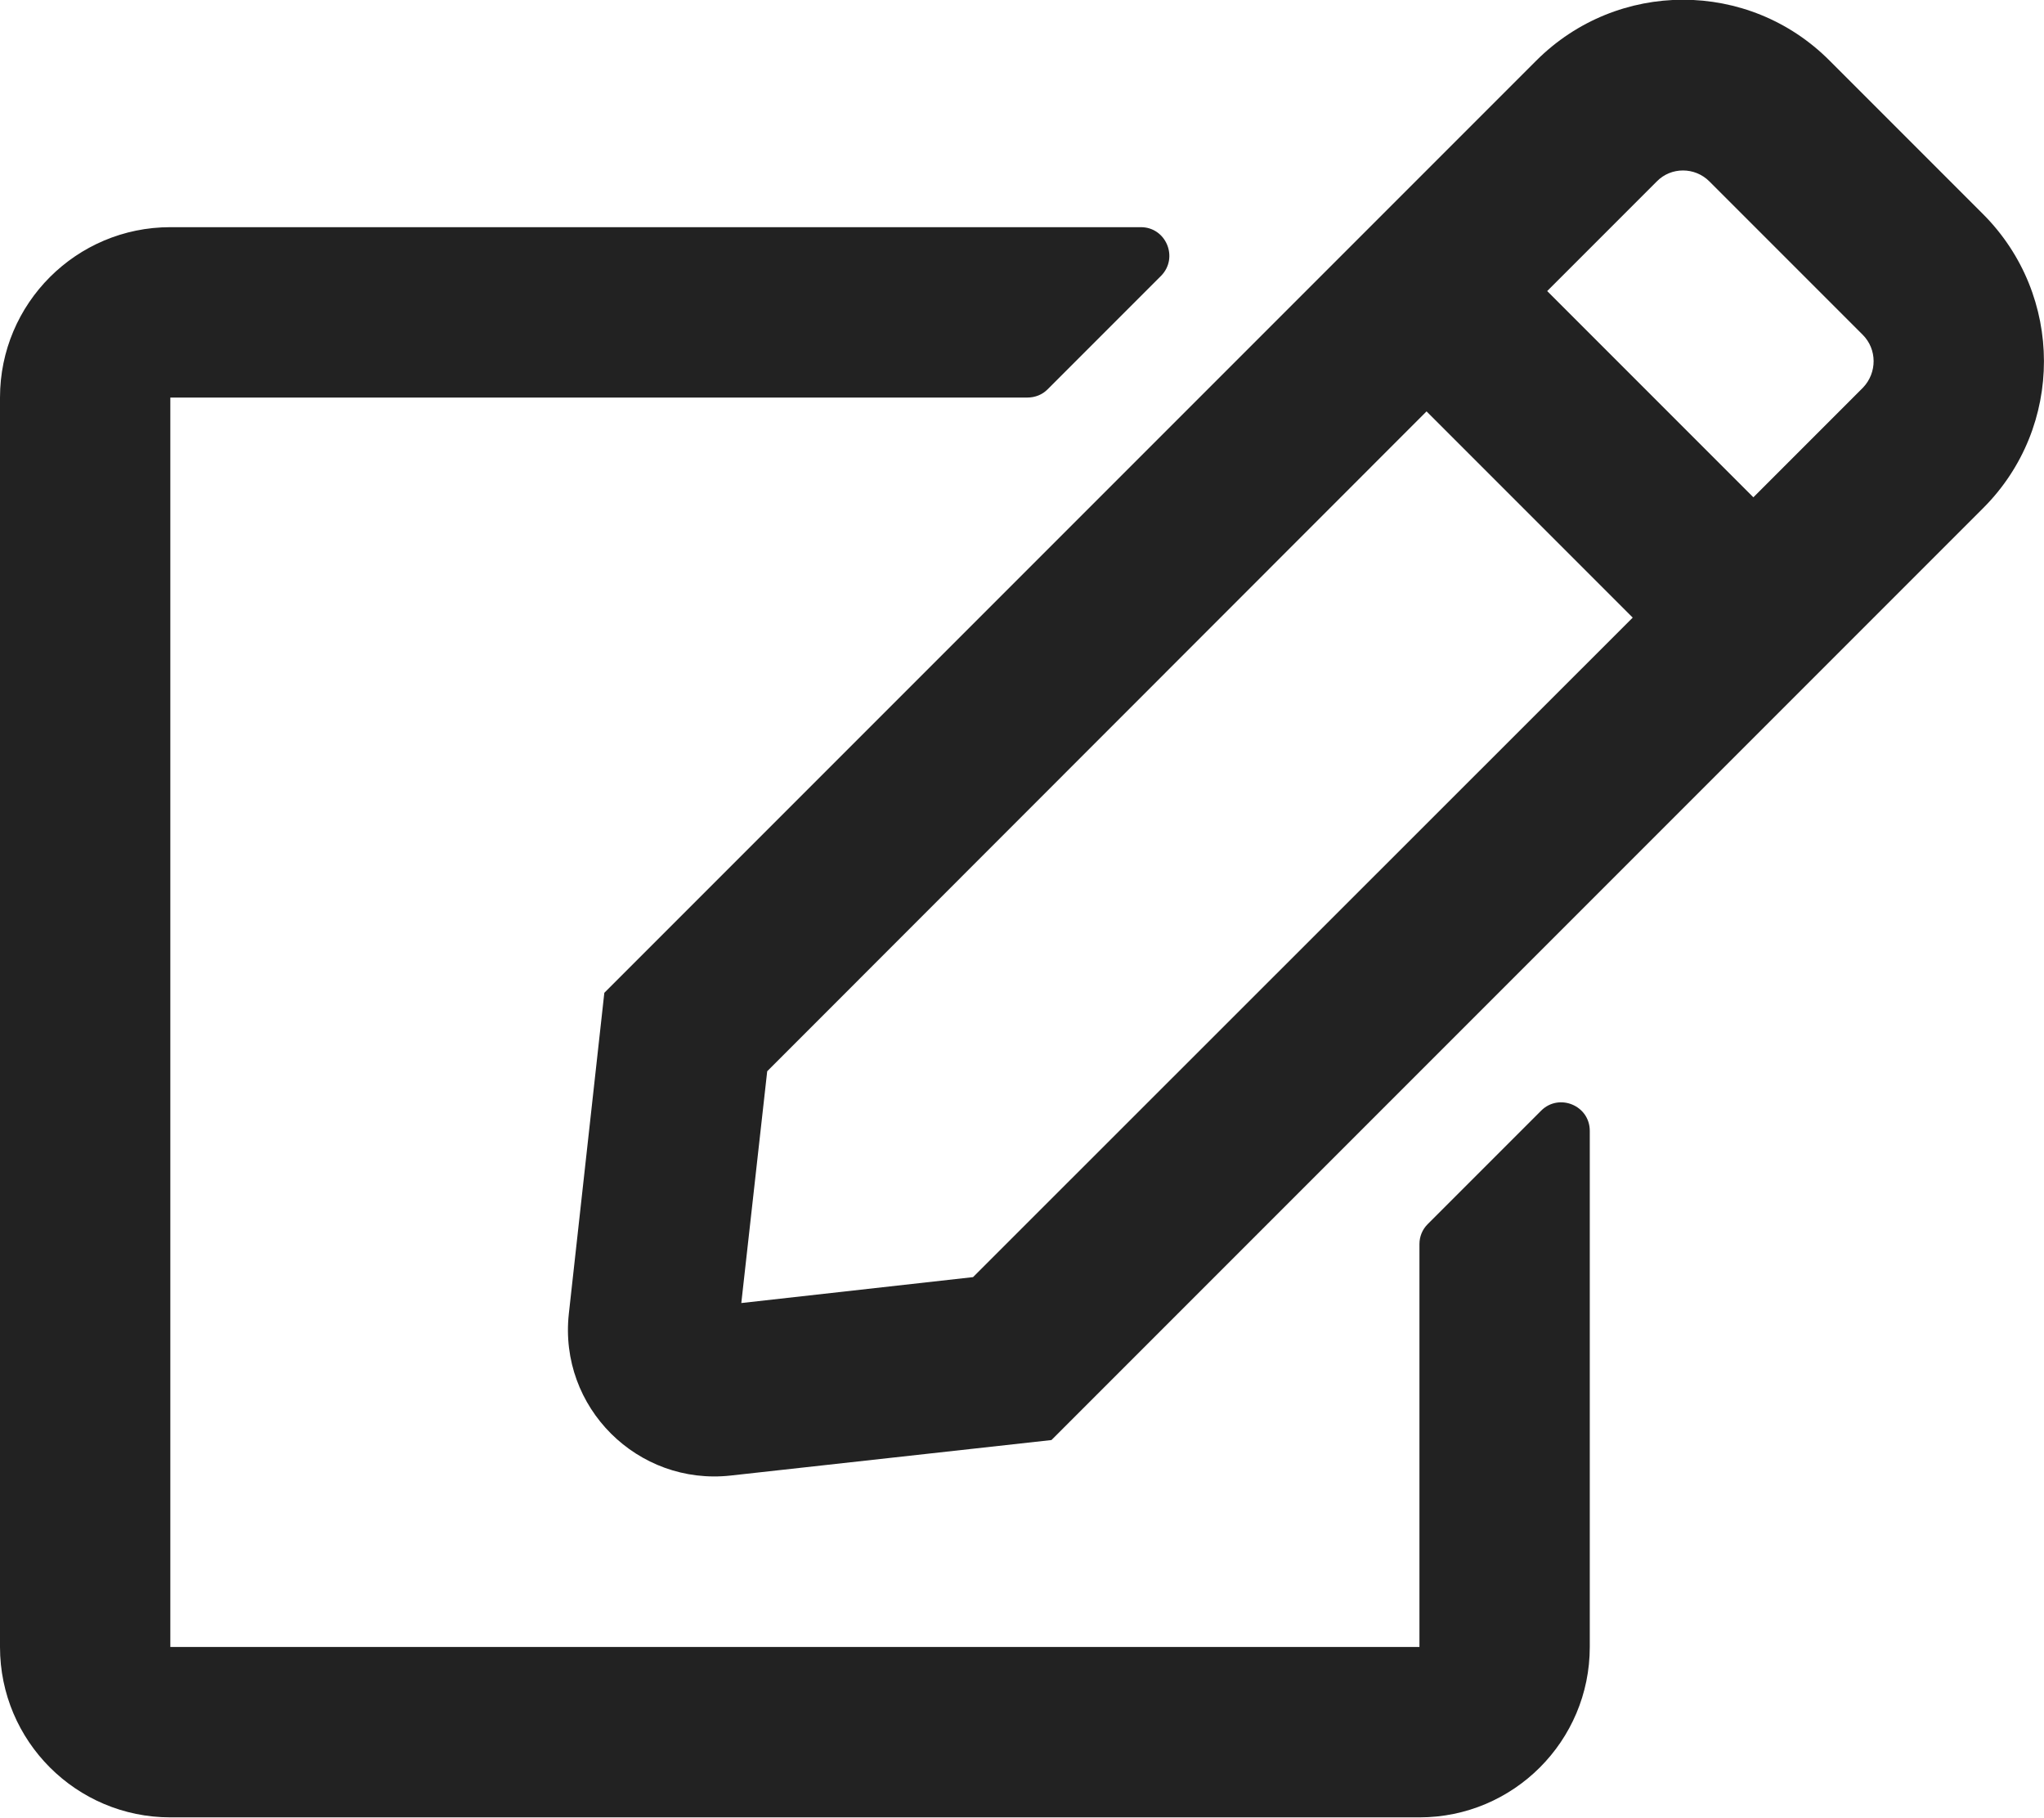
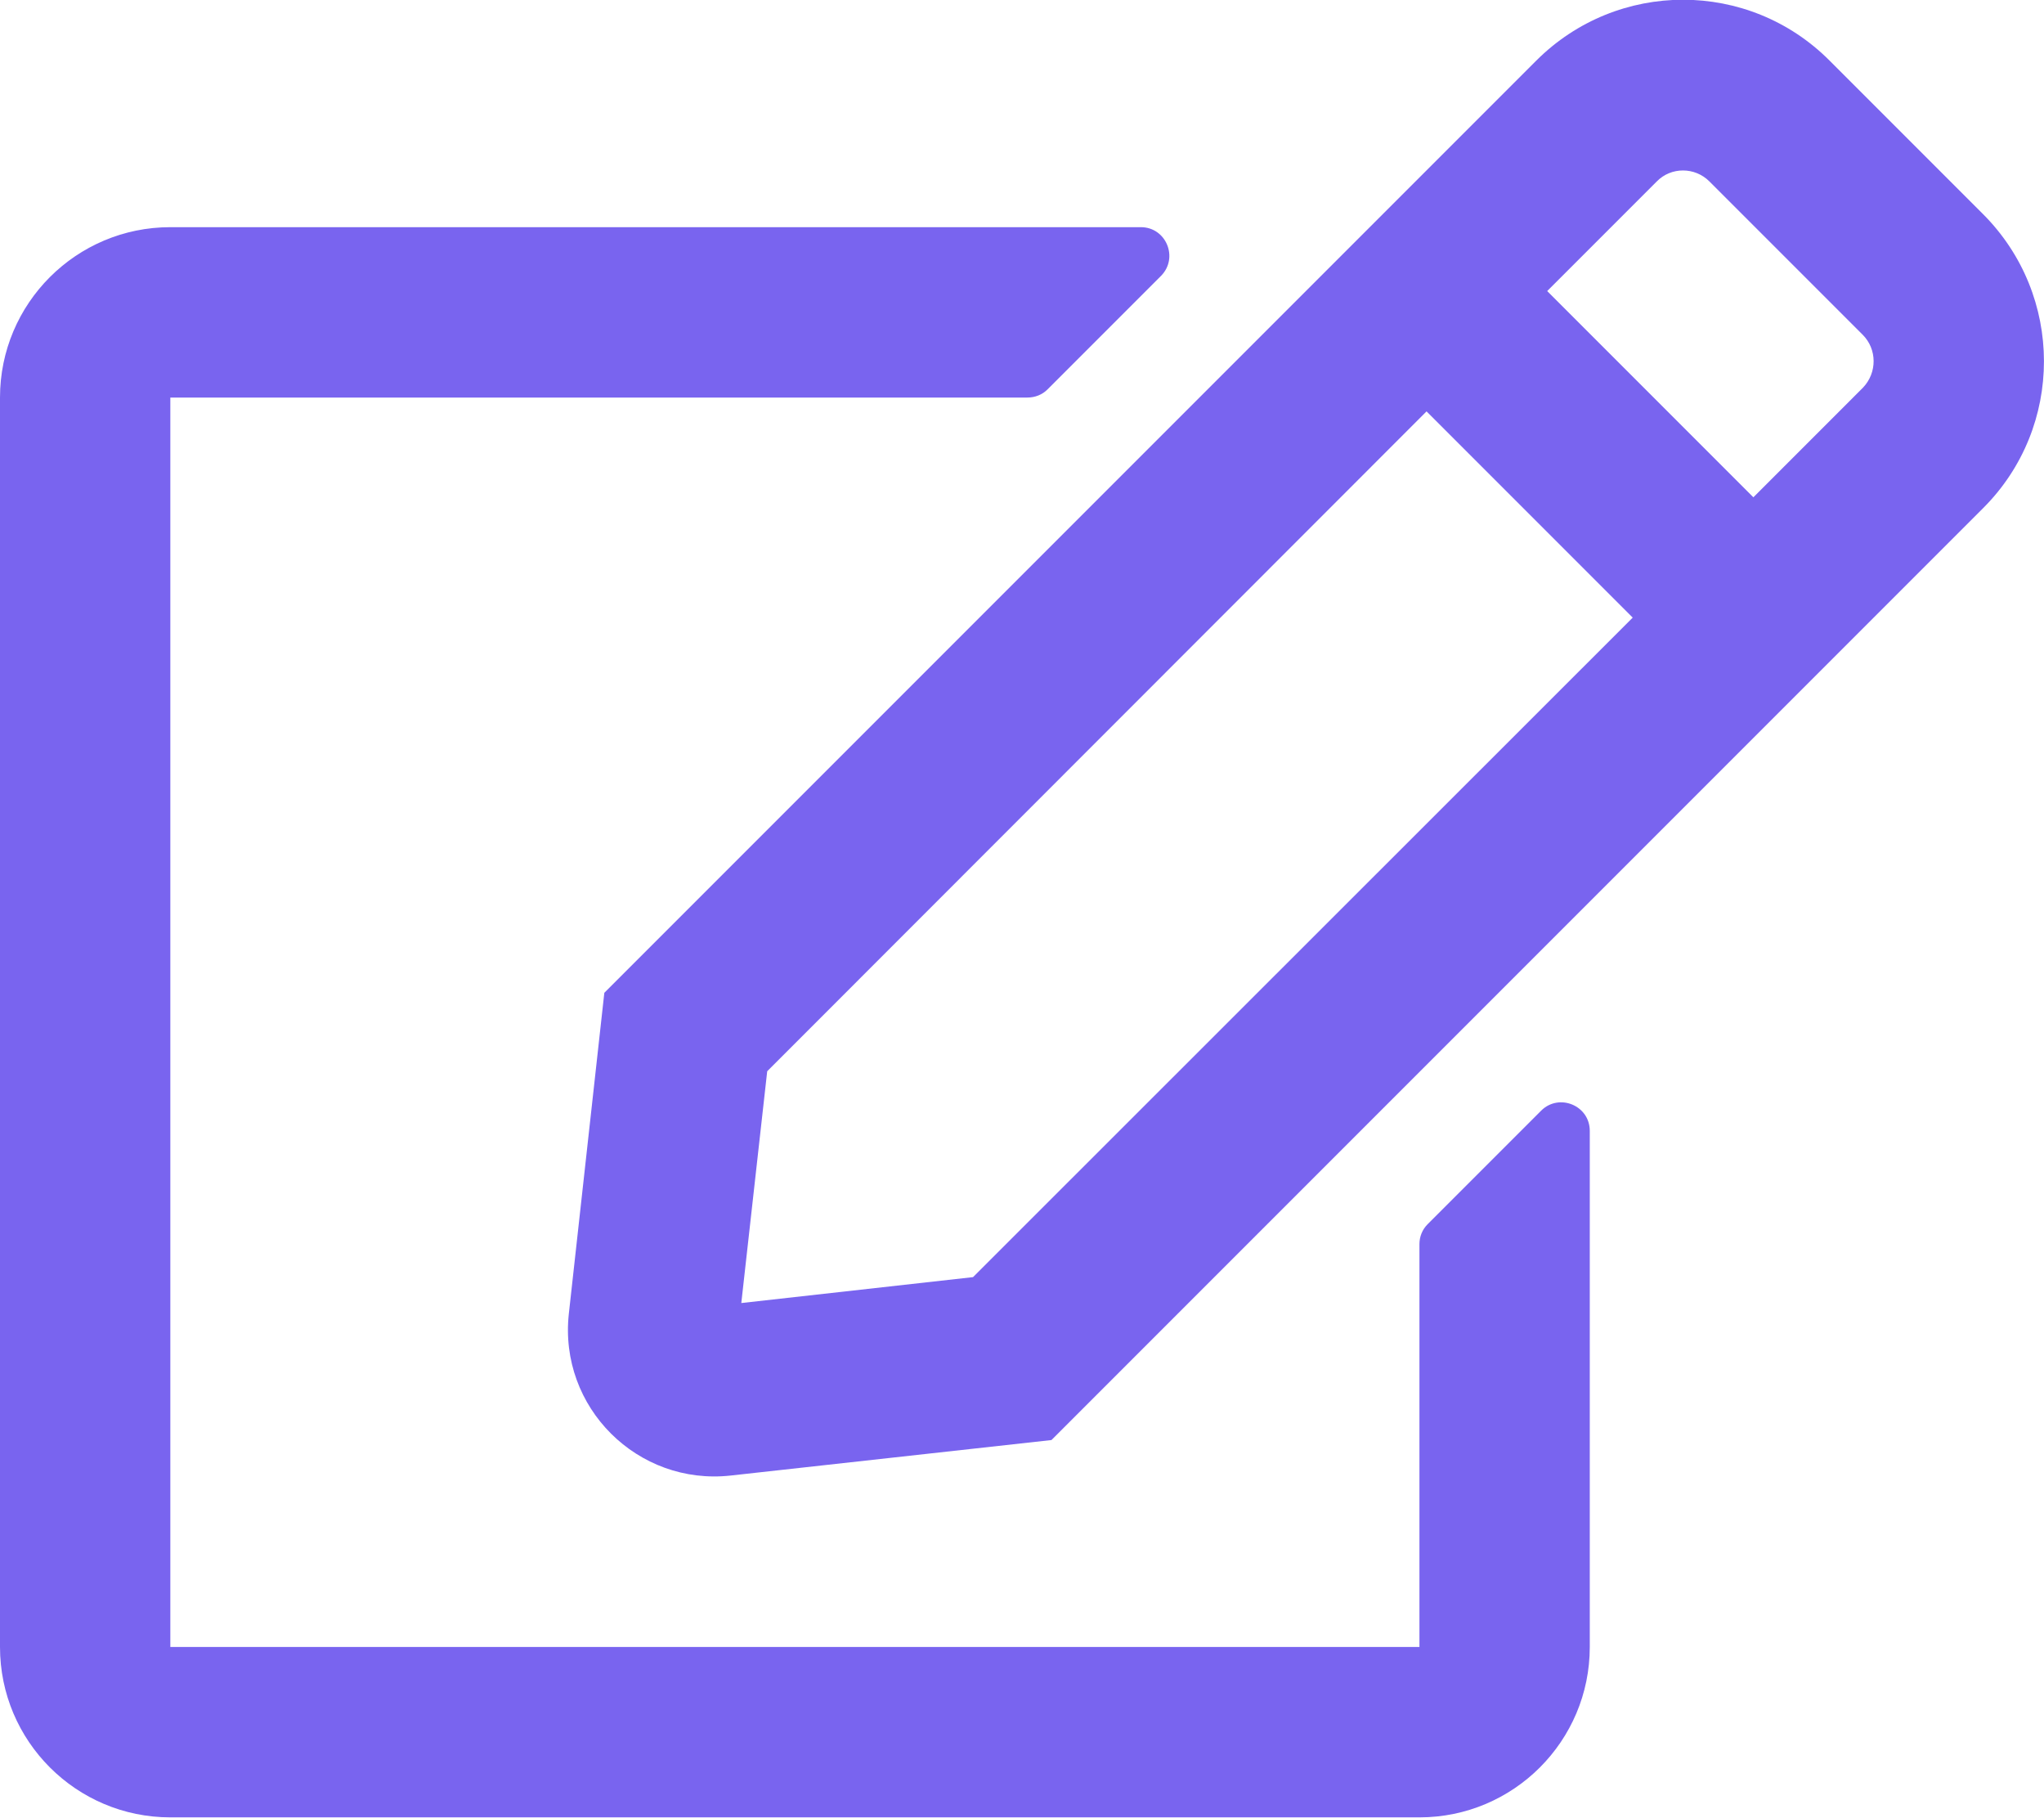
<svg xmlns="http://www.w3.org/2000/svg" aria-hidden="true" focusable="false" data-prefix="far" data-icon="edit" class="svg-inline--fa fa-edit fa-w-18" role="img" viewBox="0 0 576 512">
-   <path fill="#222" d="M402.3 344.9l32-32c5-5 13.7-1.5 13.7 5.7V464c0 26.5-21.5 48-48 48H48c-26.5 0-48-21.5-48-48V112c0-26.5 21.5-48 48-48h273.5c7.1 0 10.7 8.6 5.7 13.7l-32 32c-1.5 1.5-3.5 2.3-5.7 2.3H48v352h352V350.5c0-2.1.8-4.1 2.3-5.6zm156.6-201.8L296.3 405.7l-90.4 10c-26.2 2.9-48.5-19.2-45.6-45.6l10-90.4L432.9 17.1c22.9-22.9 59.9-22.9 82.7 0l43.2 43.2c22.9 22.9 22.9 60 .1 82.8zM460.1 174L402 115.9 216.2 301.8l-7.3 65.3 65.3-7.3L460.1 174zm64.8-79.7l-43.2-43.2c-4.1-4.1-10.8-4.1-14.8 0L436 82l58.1 58.1 30.9-30.9c4-4.2 4-10.8-.1-14.9z" />
+   <path fill="rgb(121, 100, 239)" d="M402.3 344.9l32-32c5-5 13.7-1.5 13.7 5.7V464c0 26.5-21.5 48-48 48H48c-26.5 0-48-21.5-48-48V112c0-26.5 21.5-48 48-48h273.5c7.1 0 10.7 8.6 5.7 13.7l-32 32c-1.5 1.5-3.5 2.3-5.7 2.3H48v352h352V350.5c0-2.1.8-4.1 2.3-5.6zm156.6-201.8L296.3 405.7l-90.4 10c-26.2 2.9-48.5-19.2-45.6-45.6l10-90.4L432.9 17.1c22.9-22.9 59.9-22.9 82.7 0l43.2 43.2c22.9 22.9 22.9 60 .1 82.8zM460.1 174L402 115.9 216.2 301.8l-7.3 65.3 65.3-7.3L460.1 174zm64.8-79.7l-43.2-43.2c-4.1-4.1-10.8-4.1-14.8 0L436 82l58.1 58.1 30.9-30.9c4-4.2 4-10.8-.1-14.9z" />
</svg>
